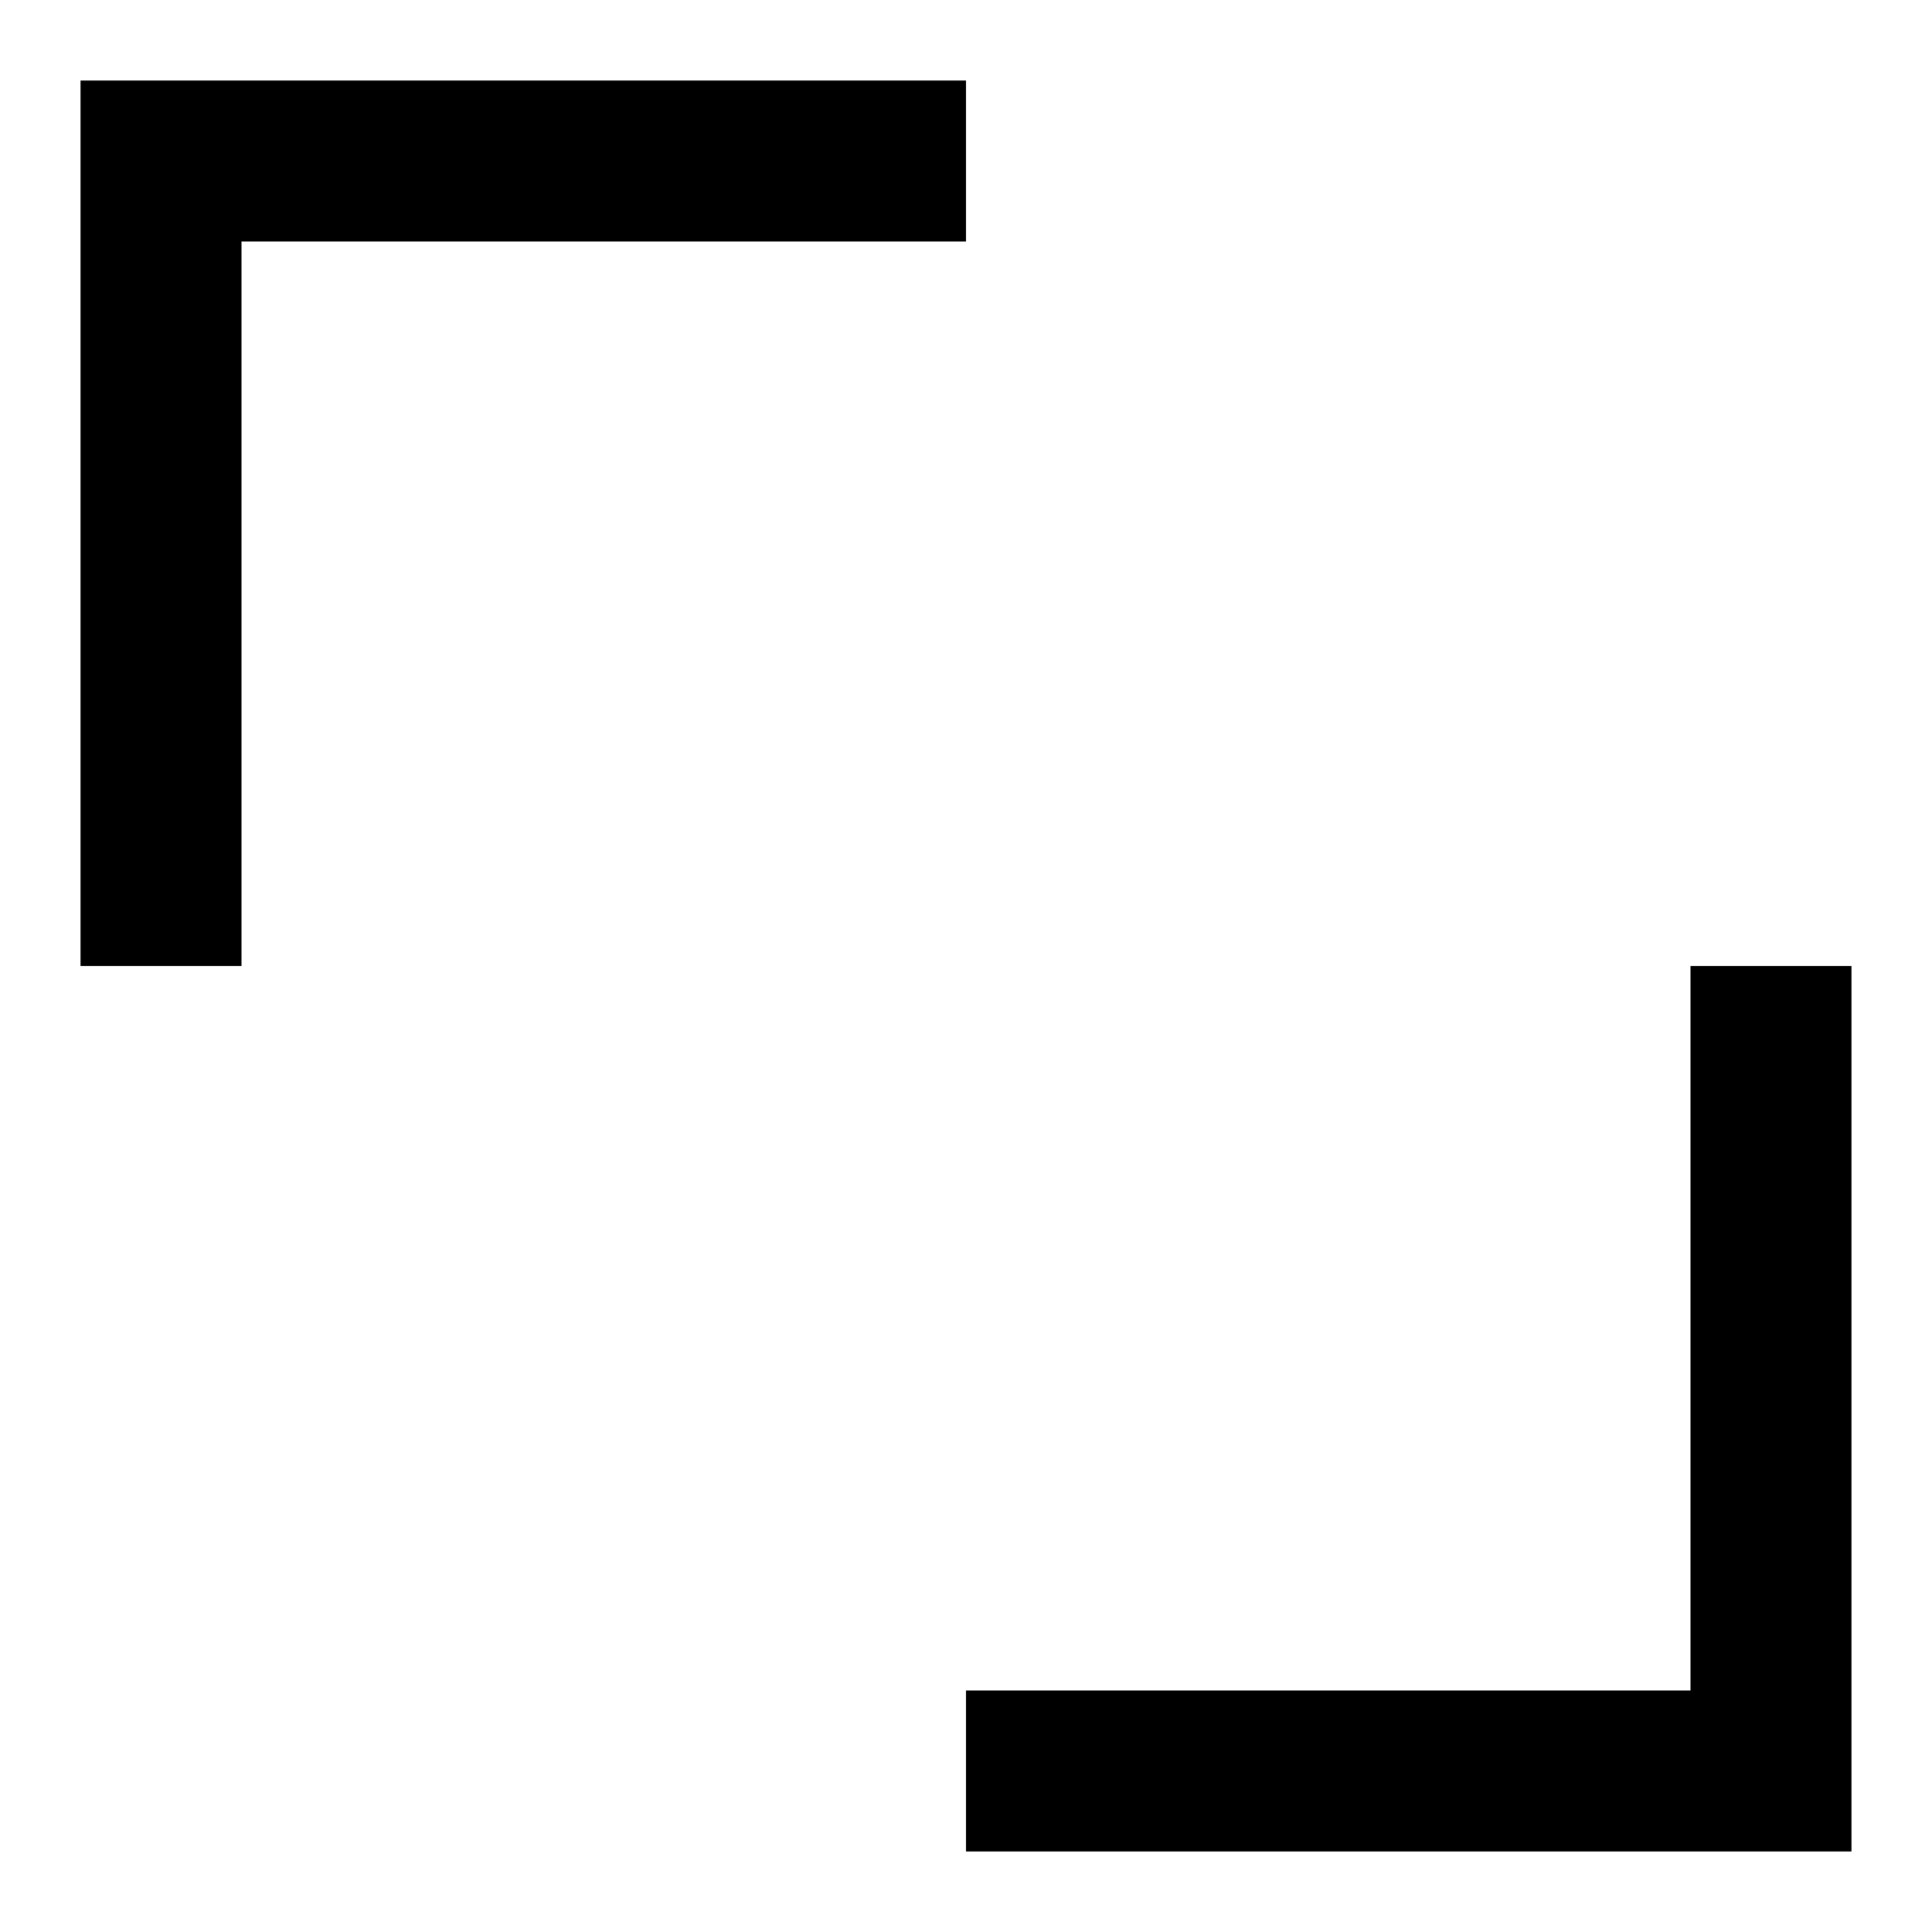
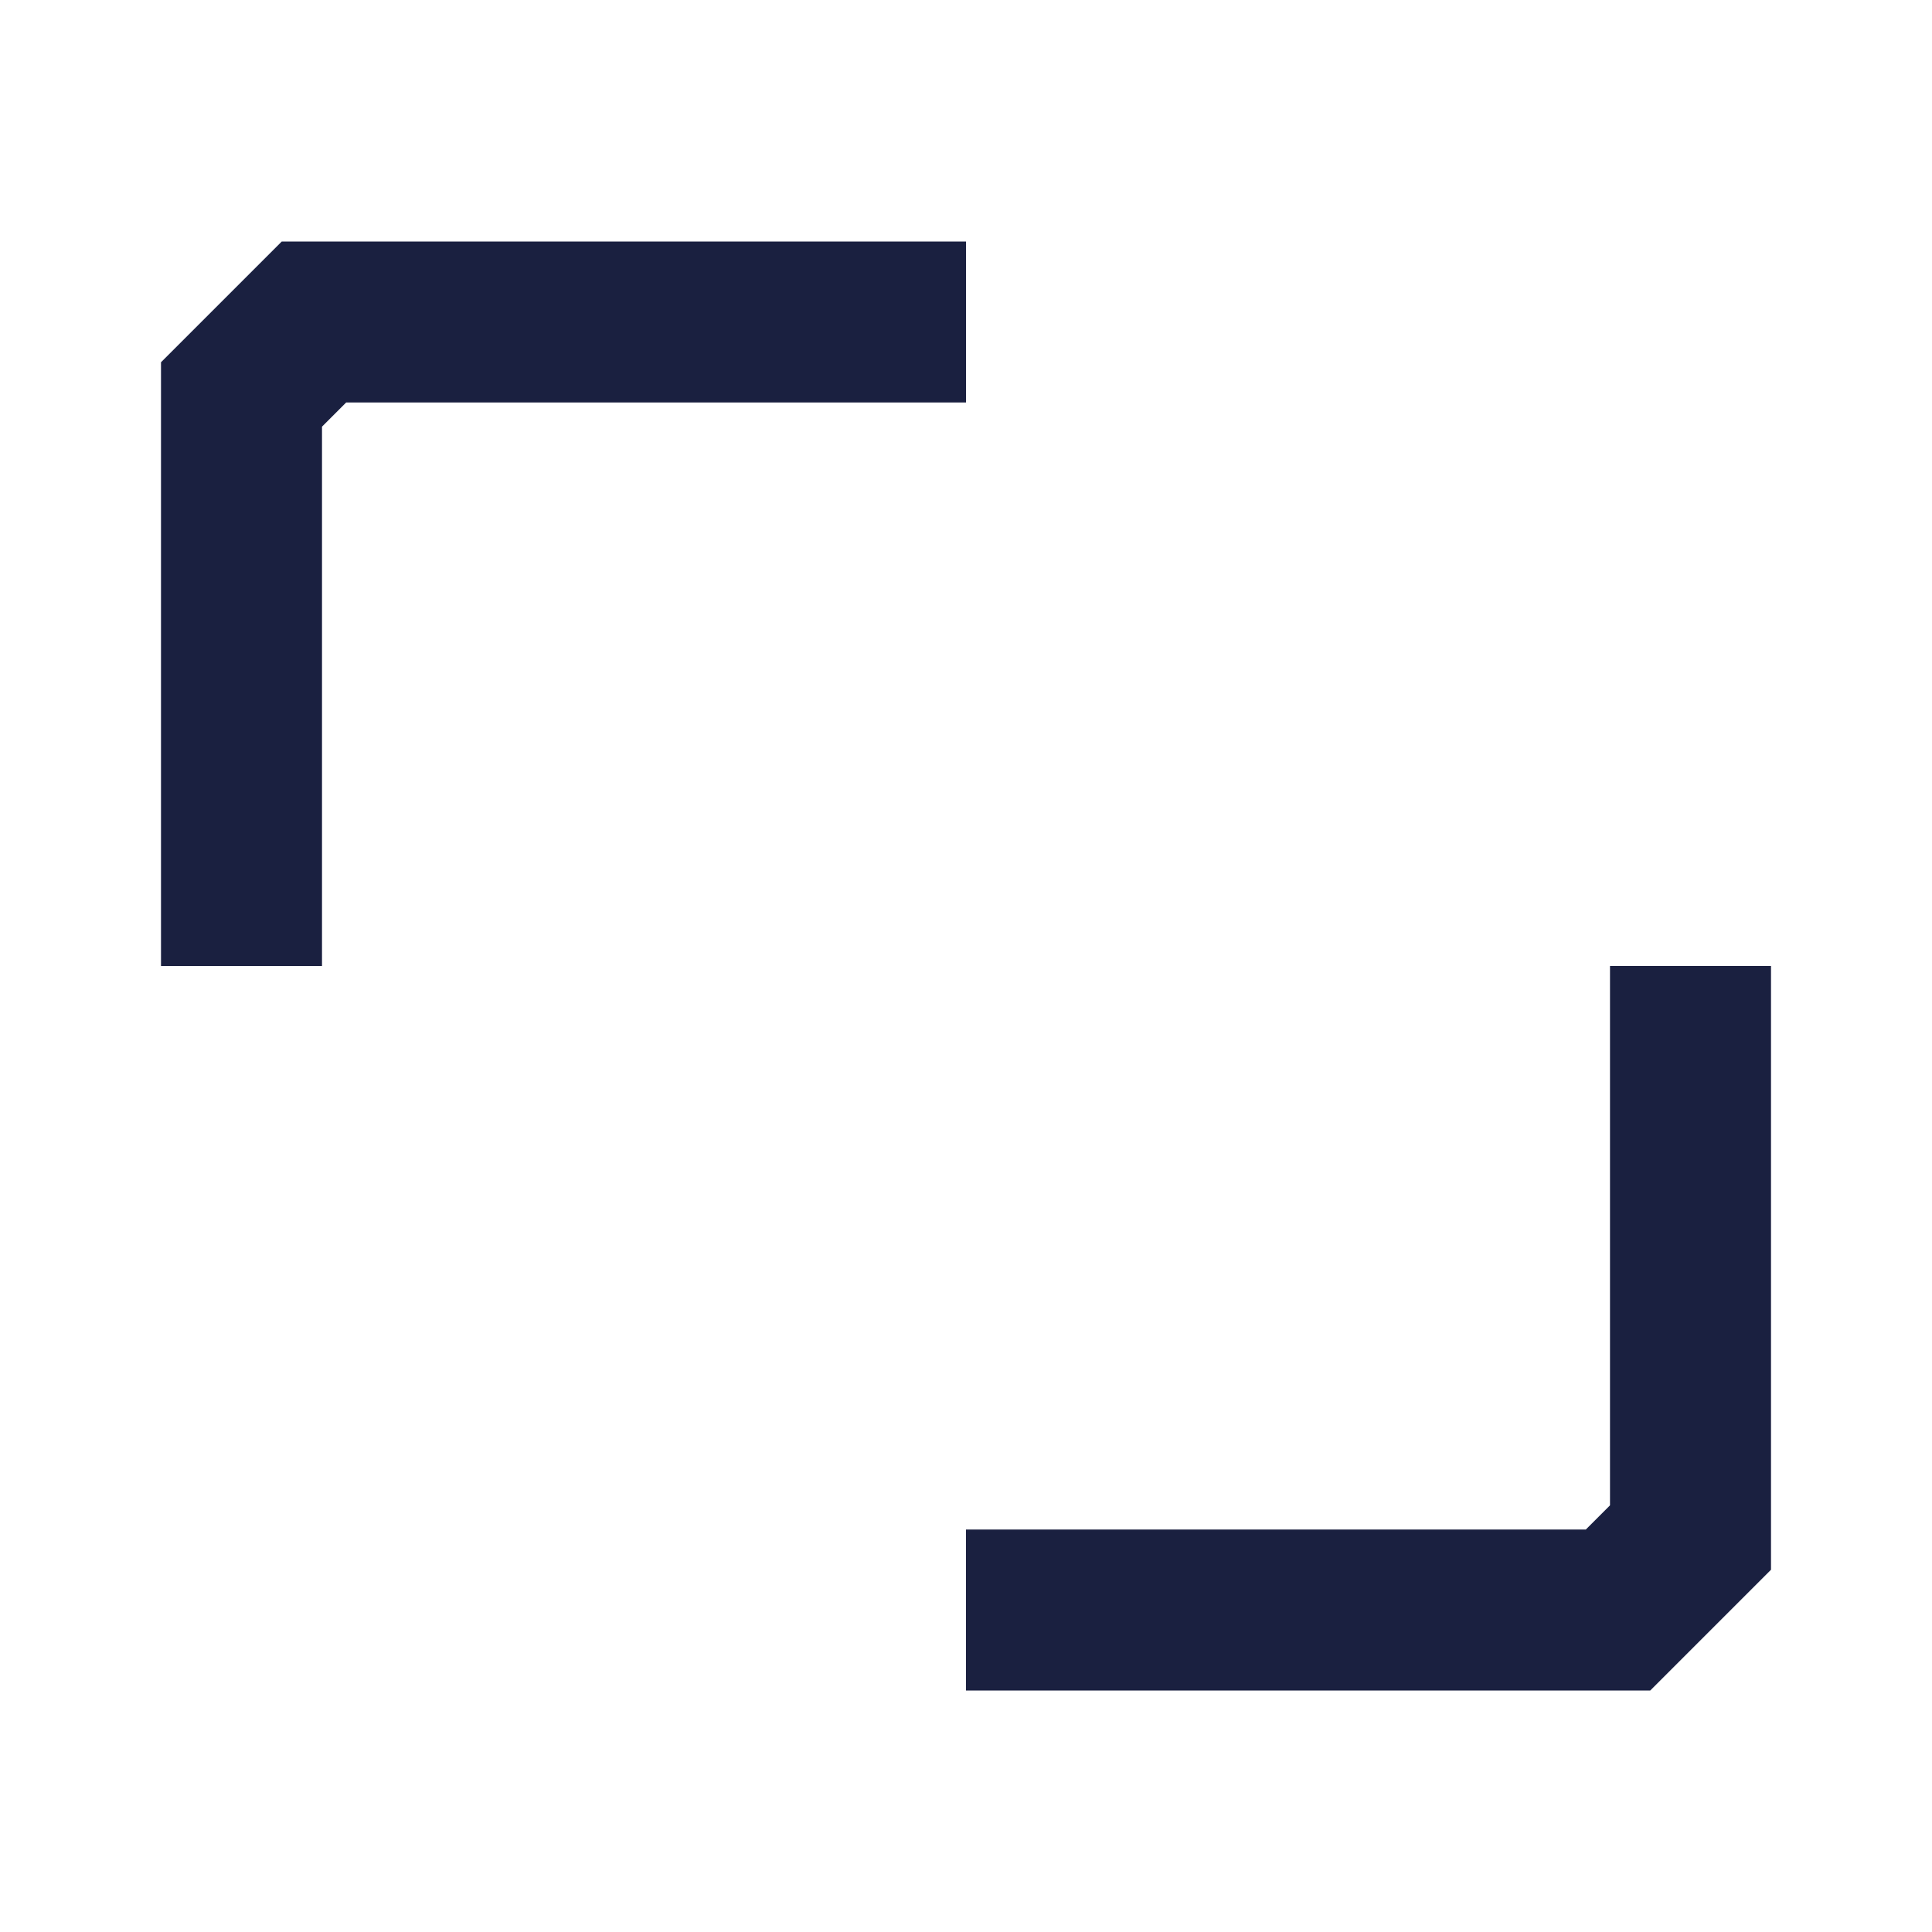
- <svg xmlns="http://www.w3.org/2000/svg" version="1.1" id="Layer_1" x="0px" y="0px" viewBox="0 0 24 24" style="enable-background:new 0 0 24 24;" xml:space="preserve">
-   <style type="text/css">
- 	.st0{fill:none;}
- 	.st1{fill:none;stroke:#000000;stroke-width:2;stroke-miterlimit:10;}
- 	.st2{fill:none;stroke:#010101;stroke-width:2;stroke-miterlimit:10;}
- 	.st3{fill:none;stroke:#010101;stroke-width:2;stroke-linejoin:round;stroke-miterlimit:10;}
- 	.st4{fill:none;stroke:#000000;stroke-width:2;stroke-linejoin:round;stroke-miterlimit:10;}
- </style>
-   <g>
-     <polyline class="st1" points="2,12 2,2 12,2  " />
-     <polyline class="st1" points="22,12 22,22 12,22  " />
-     <rect class="st0" width="24" height="24" />
+ <svg xmlns="http://www.w3.org/2000/svg" id="zoom" width="24" height="24" viewBox="0 0 24 24">
+   <g id="Group_3175" data-name="Group 3175">
+     <rect id="Rectangle_2923" data-name="Rectangle 2923" width="24" height="24" fill="none" />
+   </g>
+   <g id="Group_3176" data-name="Group 3176">
+     <path id="Path_959" data-name="Path 959" d="M4,12H2V4.5L3.5,3H12V5H4.3L4,5.3Z" fill="#1a2040" />
+   </g>
+   <g id="Group_3177" data-name="Group 3177">
+     <path id="Path_960" data-name="Path 960" d="M20.5,21H12V19h7.7l.3-.3V12h2v7.5Z" fill="#1a2040" />
  </g>
</svg>
